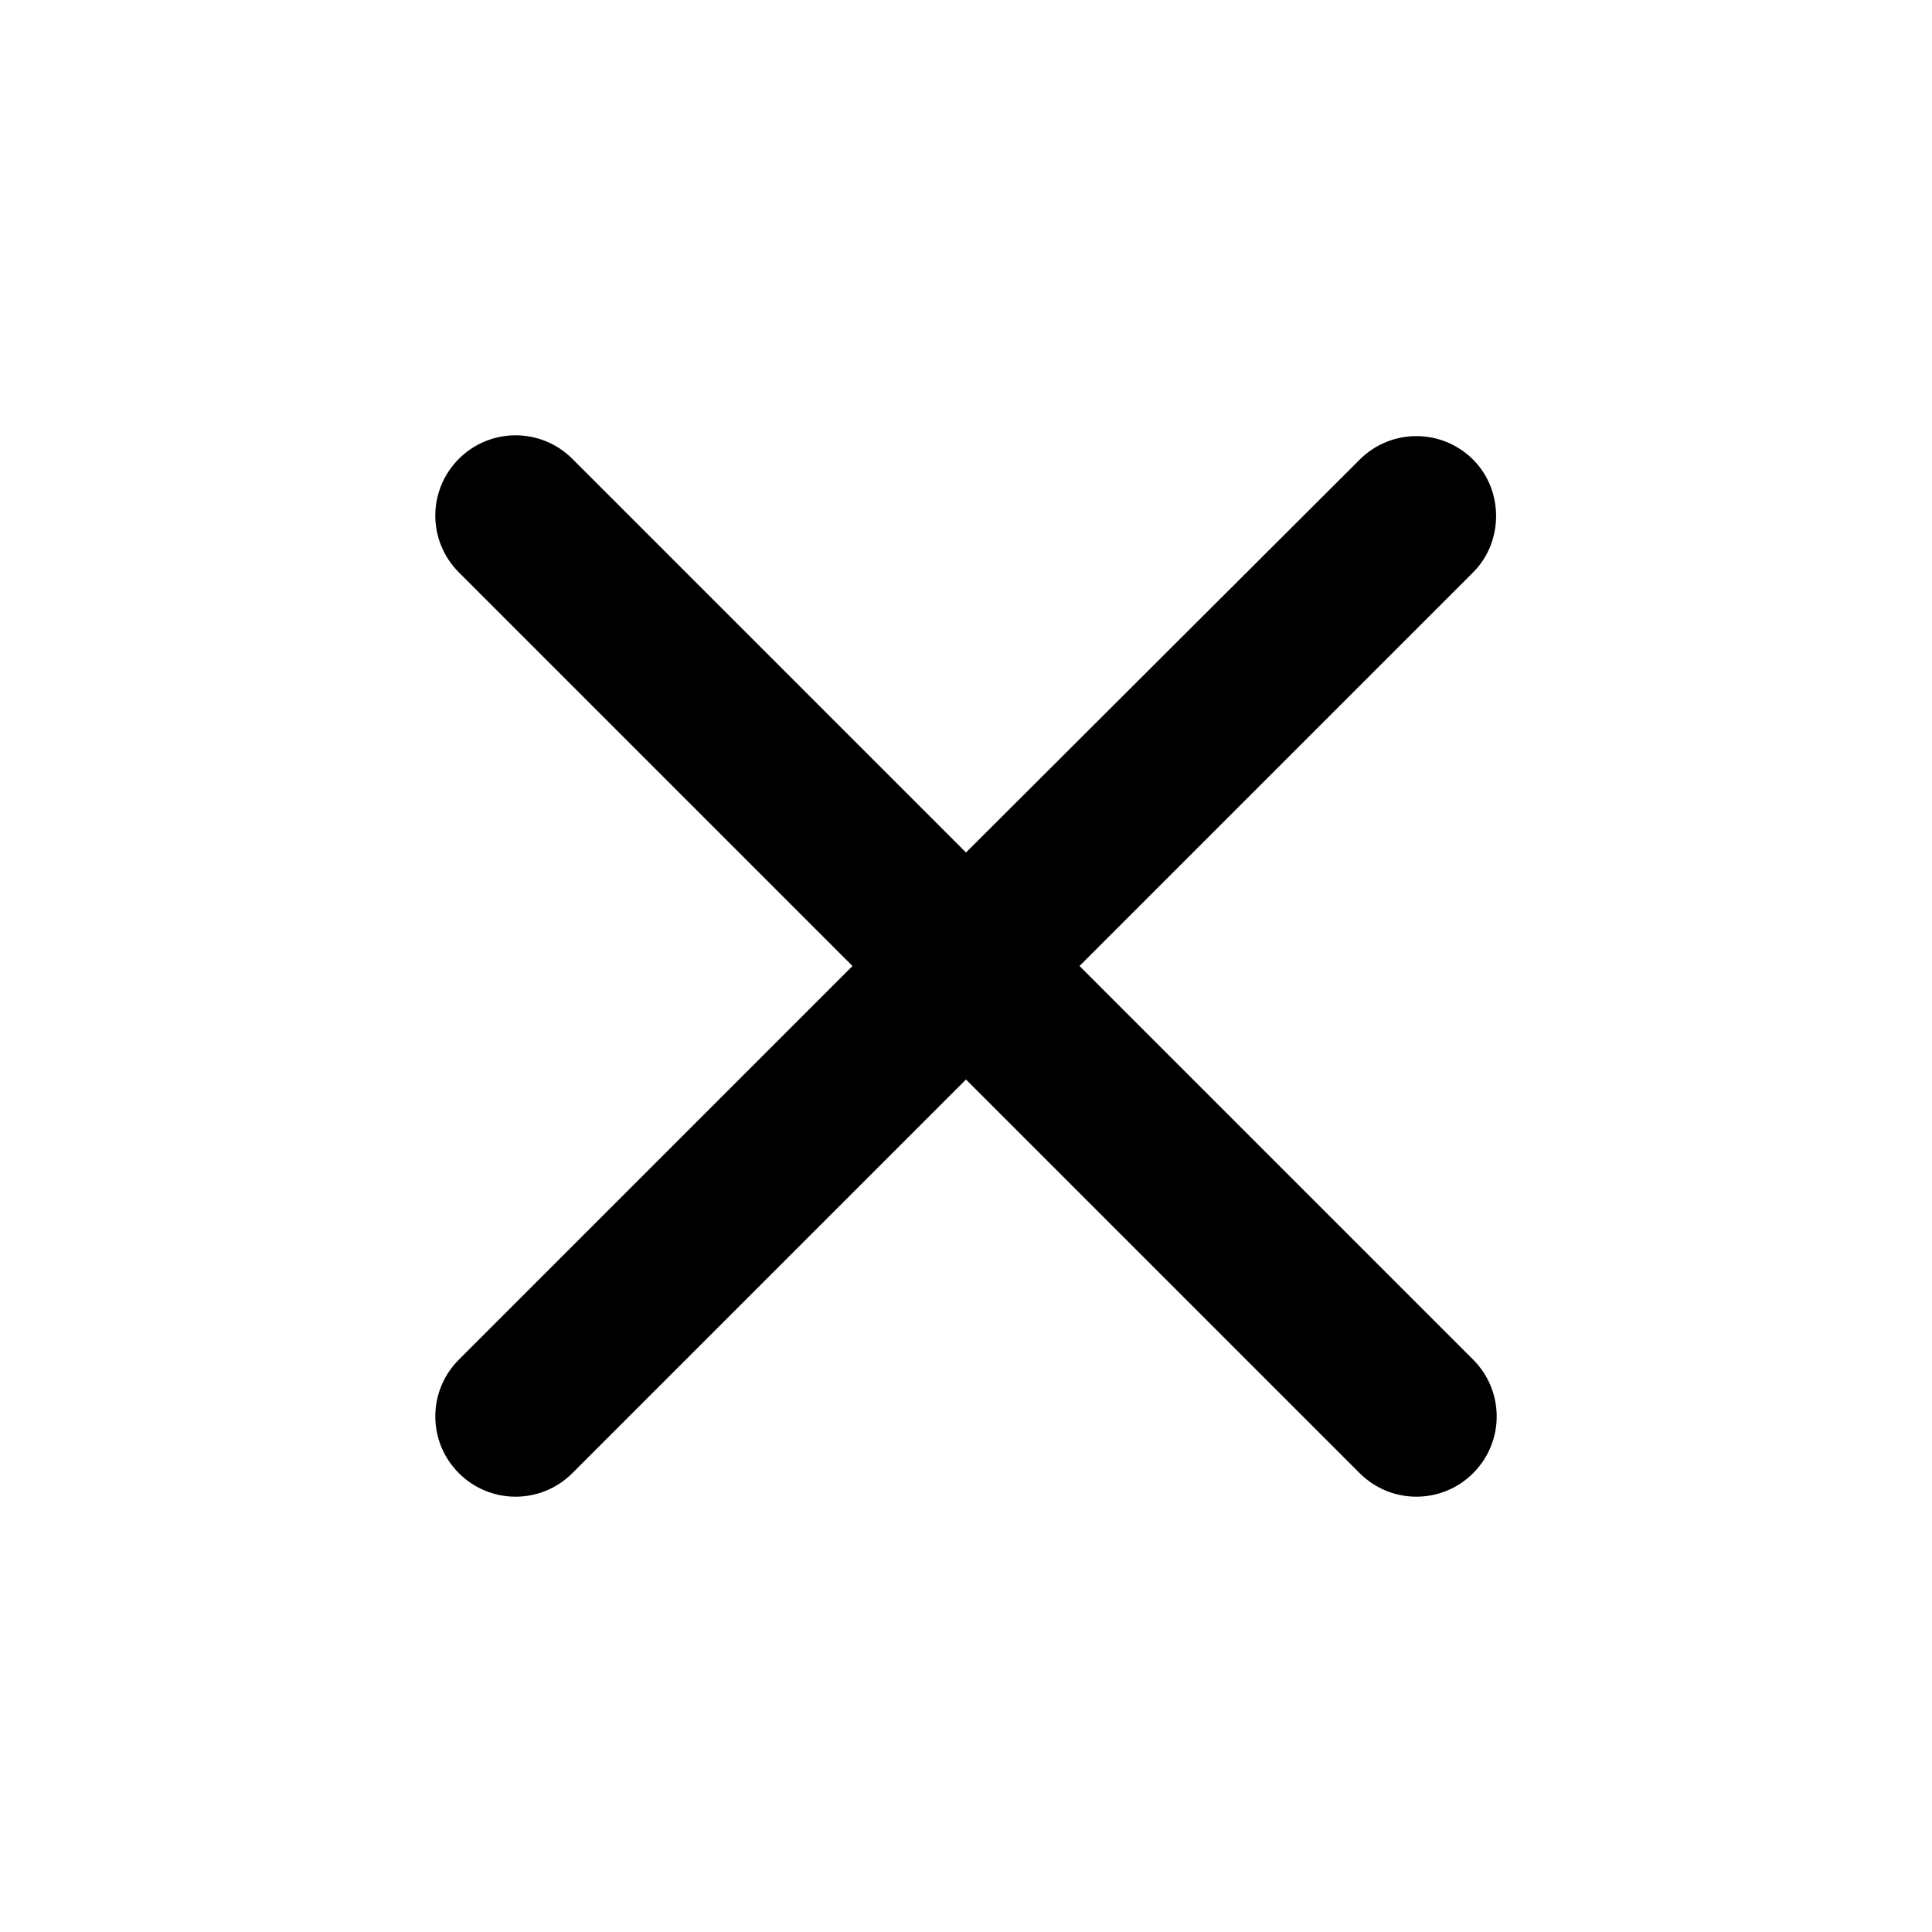
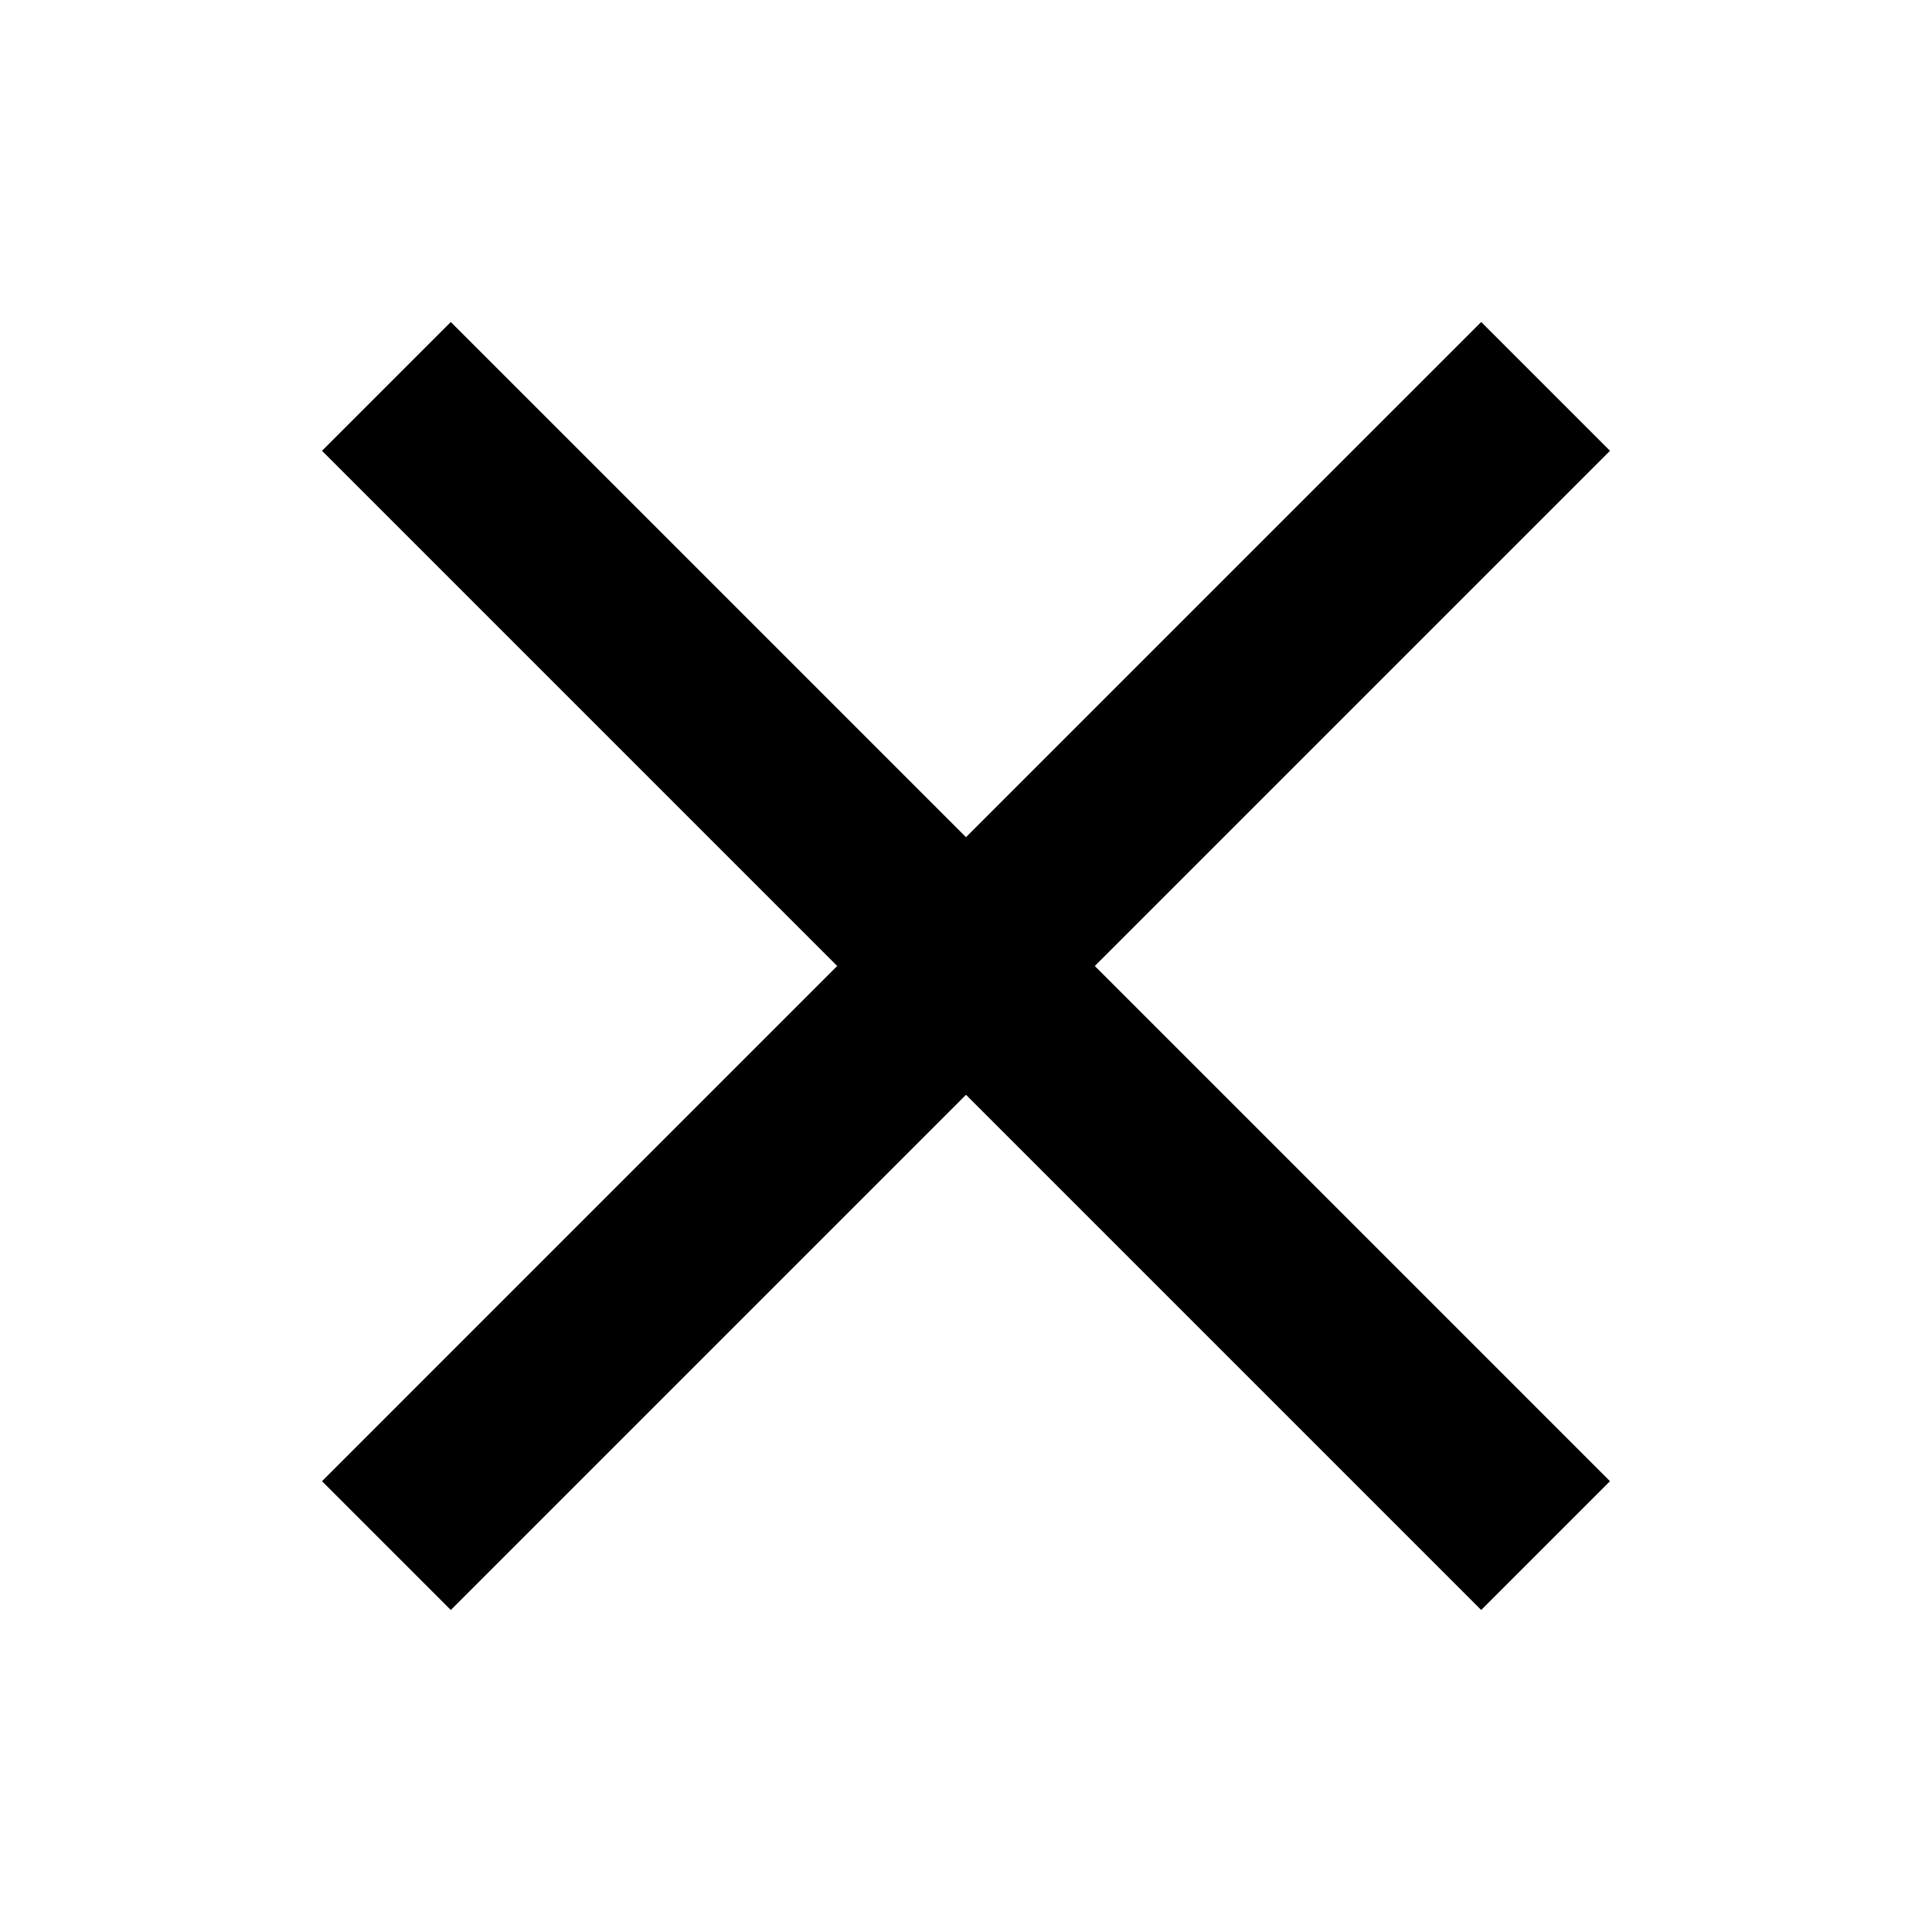
- <svg xmlns="http://www.w3.org/2000/svg" width="24" height="24" viewBox="0 0 24 24">
-   <path fill="none" d="M0 0h24v24H0V0z" />
-   <path d="M18.3 5.71c-.39-.39-1.02-.39-1.41 0L12 10.59 7.11 5.7c-.39-.39-1.02-.39-1.41 0-.39.39-.39 1.02 0 1.41L10.59 12 5.7 16.89c-.39.39-.39 1.02 0 1.41.39.39 1.02.39 1.41 0L12 13.41l4.89 4.89c.39.39 1.02.39 1.41 0 .39-.39.39-1.02 0-1.41L13.41 12l4.89-4.89c.38-.38.38-1.02 0-1.4z" />
+ <svg xmlns="http://www.w3.org/2000/svg" version="1.1" id="Layer_1" x="0px" y="0px" viewBox="0 0 24 24" style="enable-background:new 0 0 24 24;" xml:space="preserve">
+   <style type="text/css">.st0{fill:black;} .st1{fill:none;}</style>
+   <path class="st0" d="M20,5.6L18.4,4L12,10.4L5.6,4L4,5.6l6.4,6.4L4,18.4L5.6,20l6.4-6.4l6.4,6.4l1.6-1.6L13.6,12L20,5.6z" />
+   <path class="st1" d="M0,0h24v24H0V0z" />
</svg>
